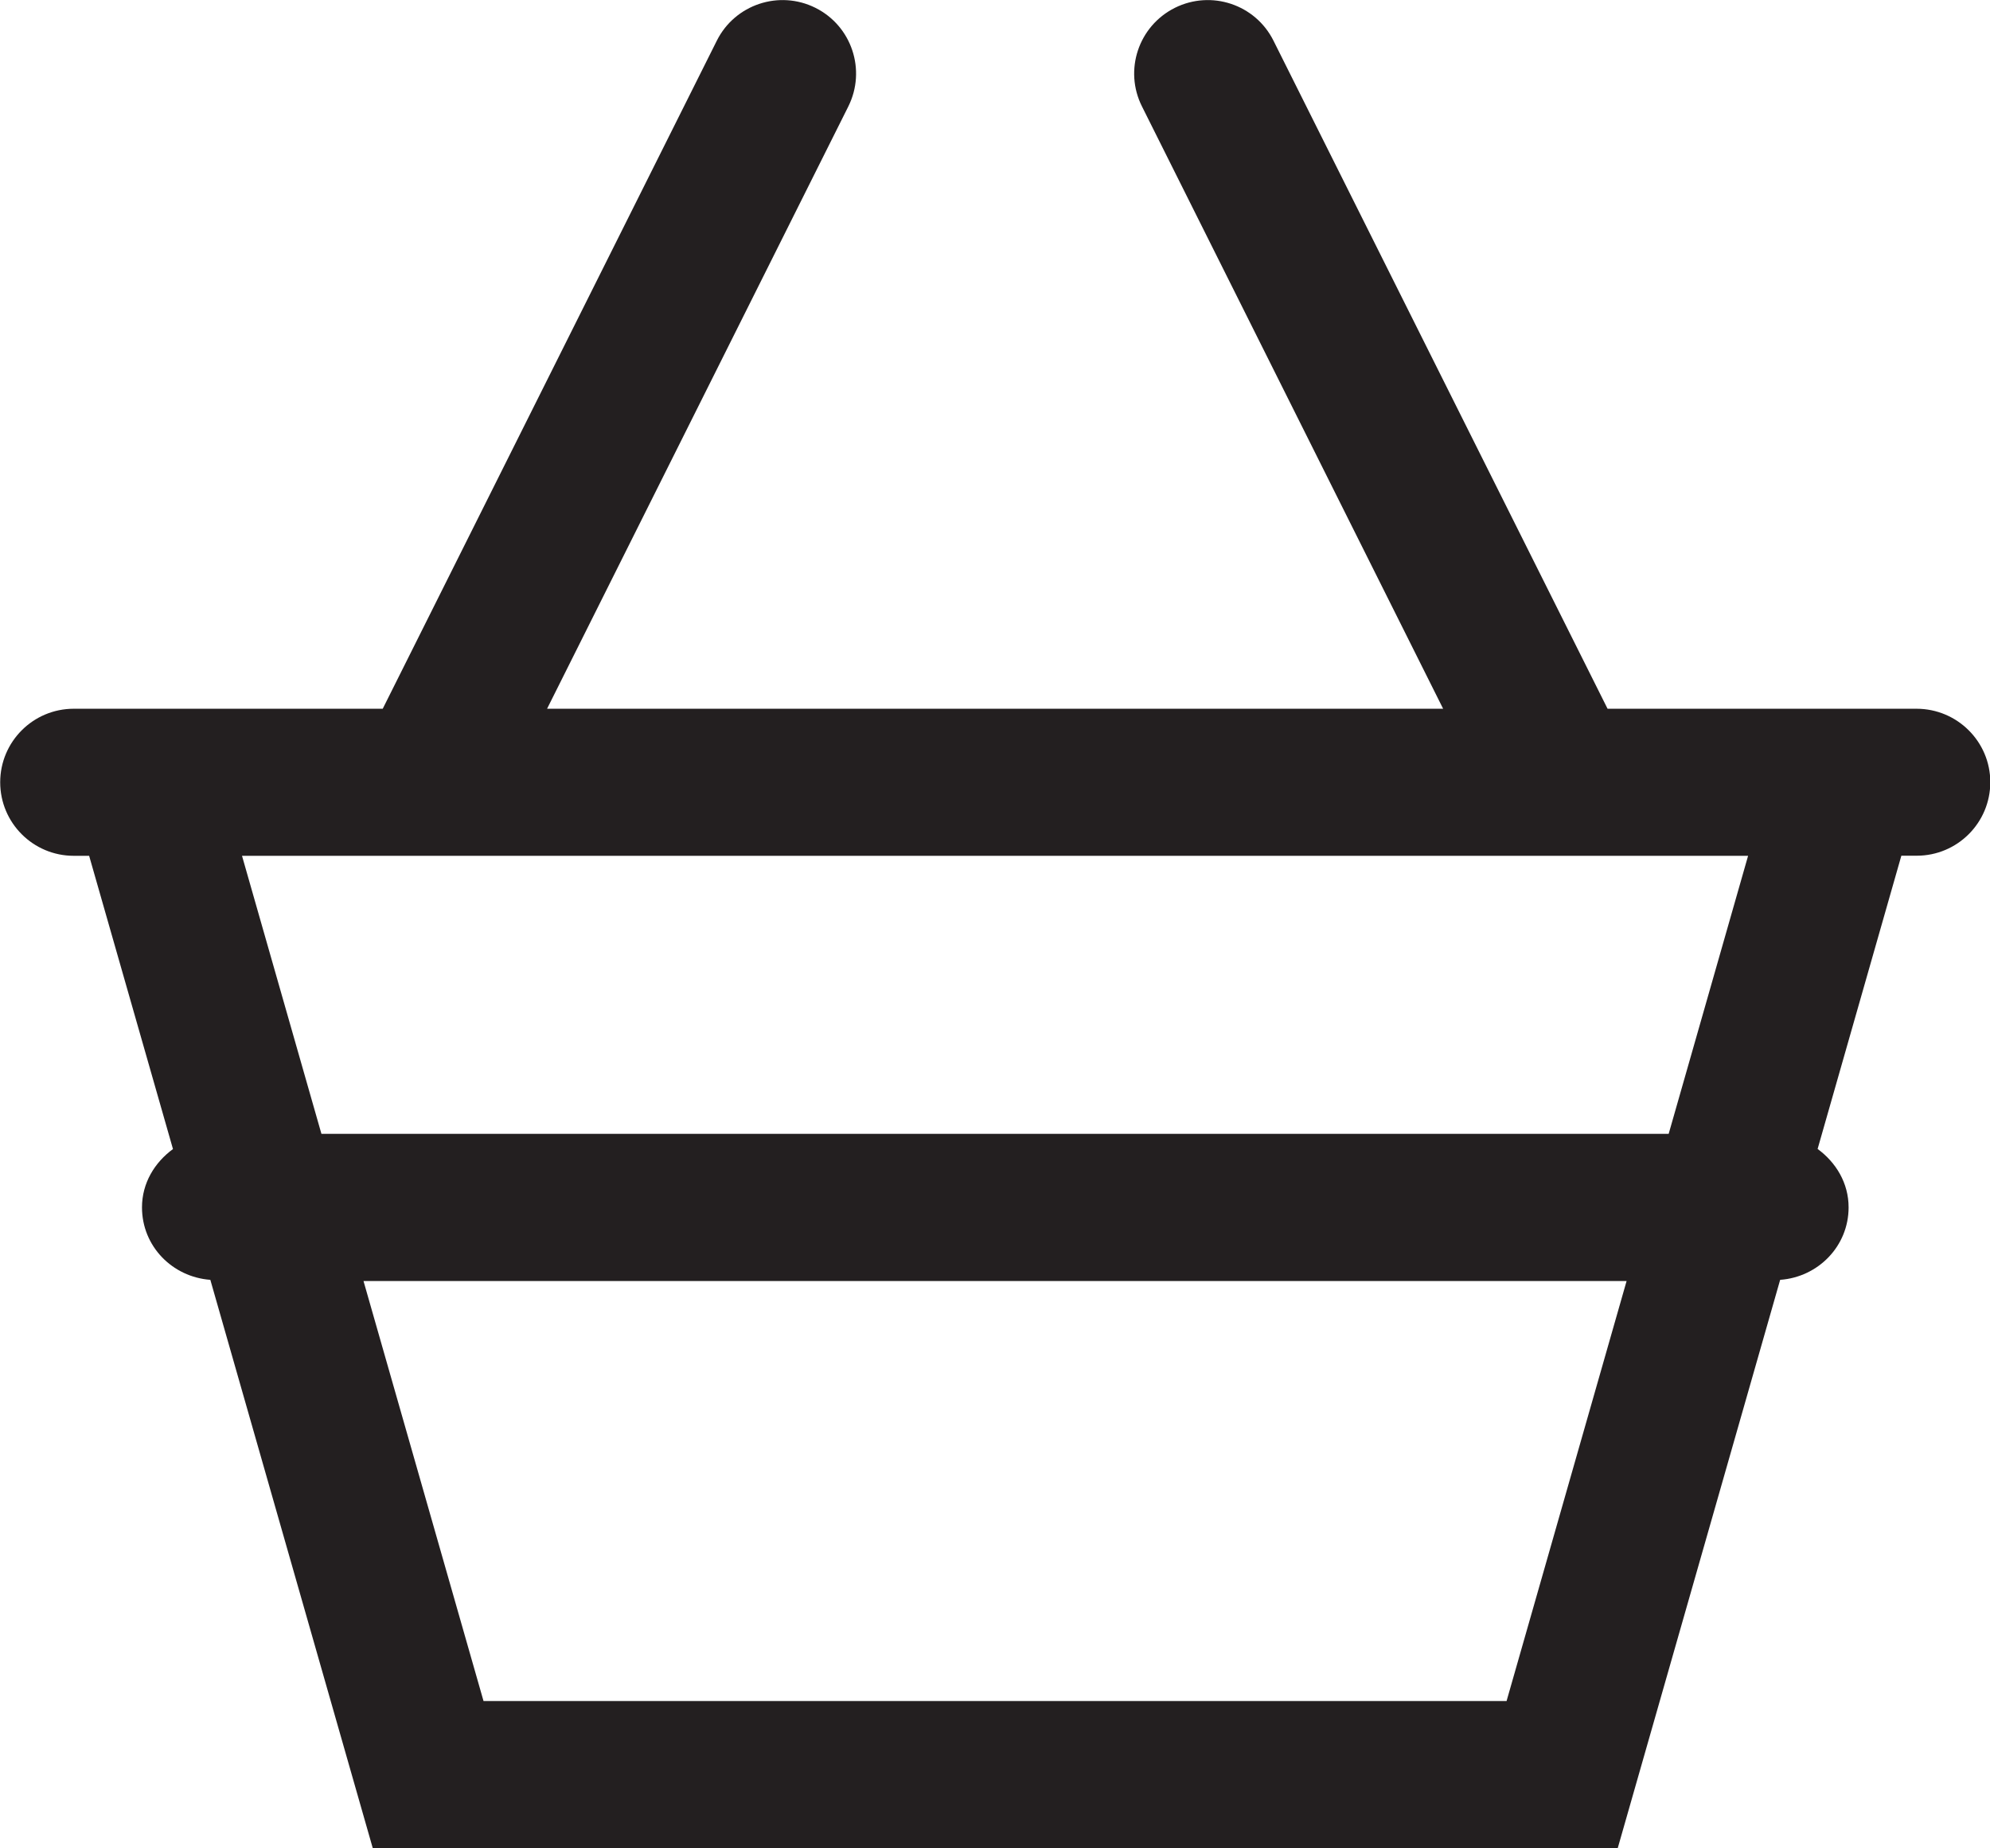
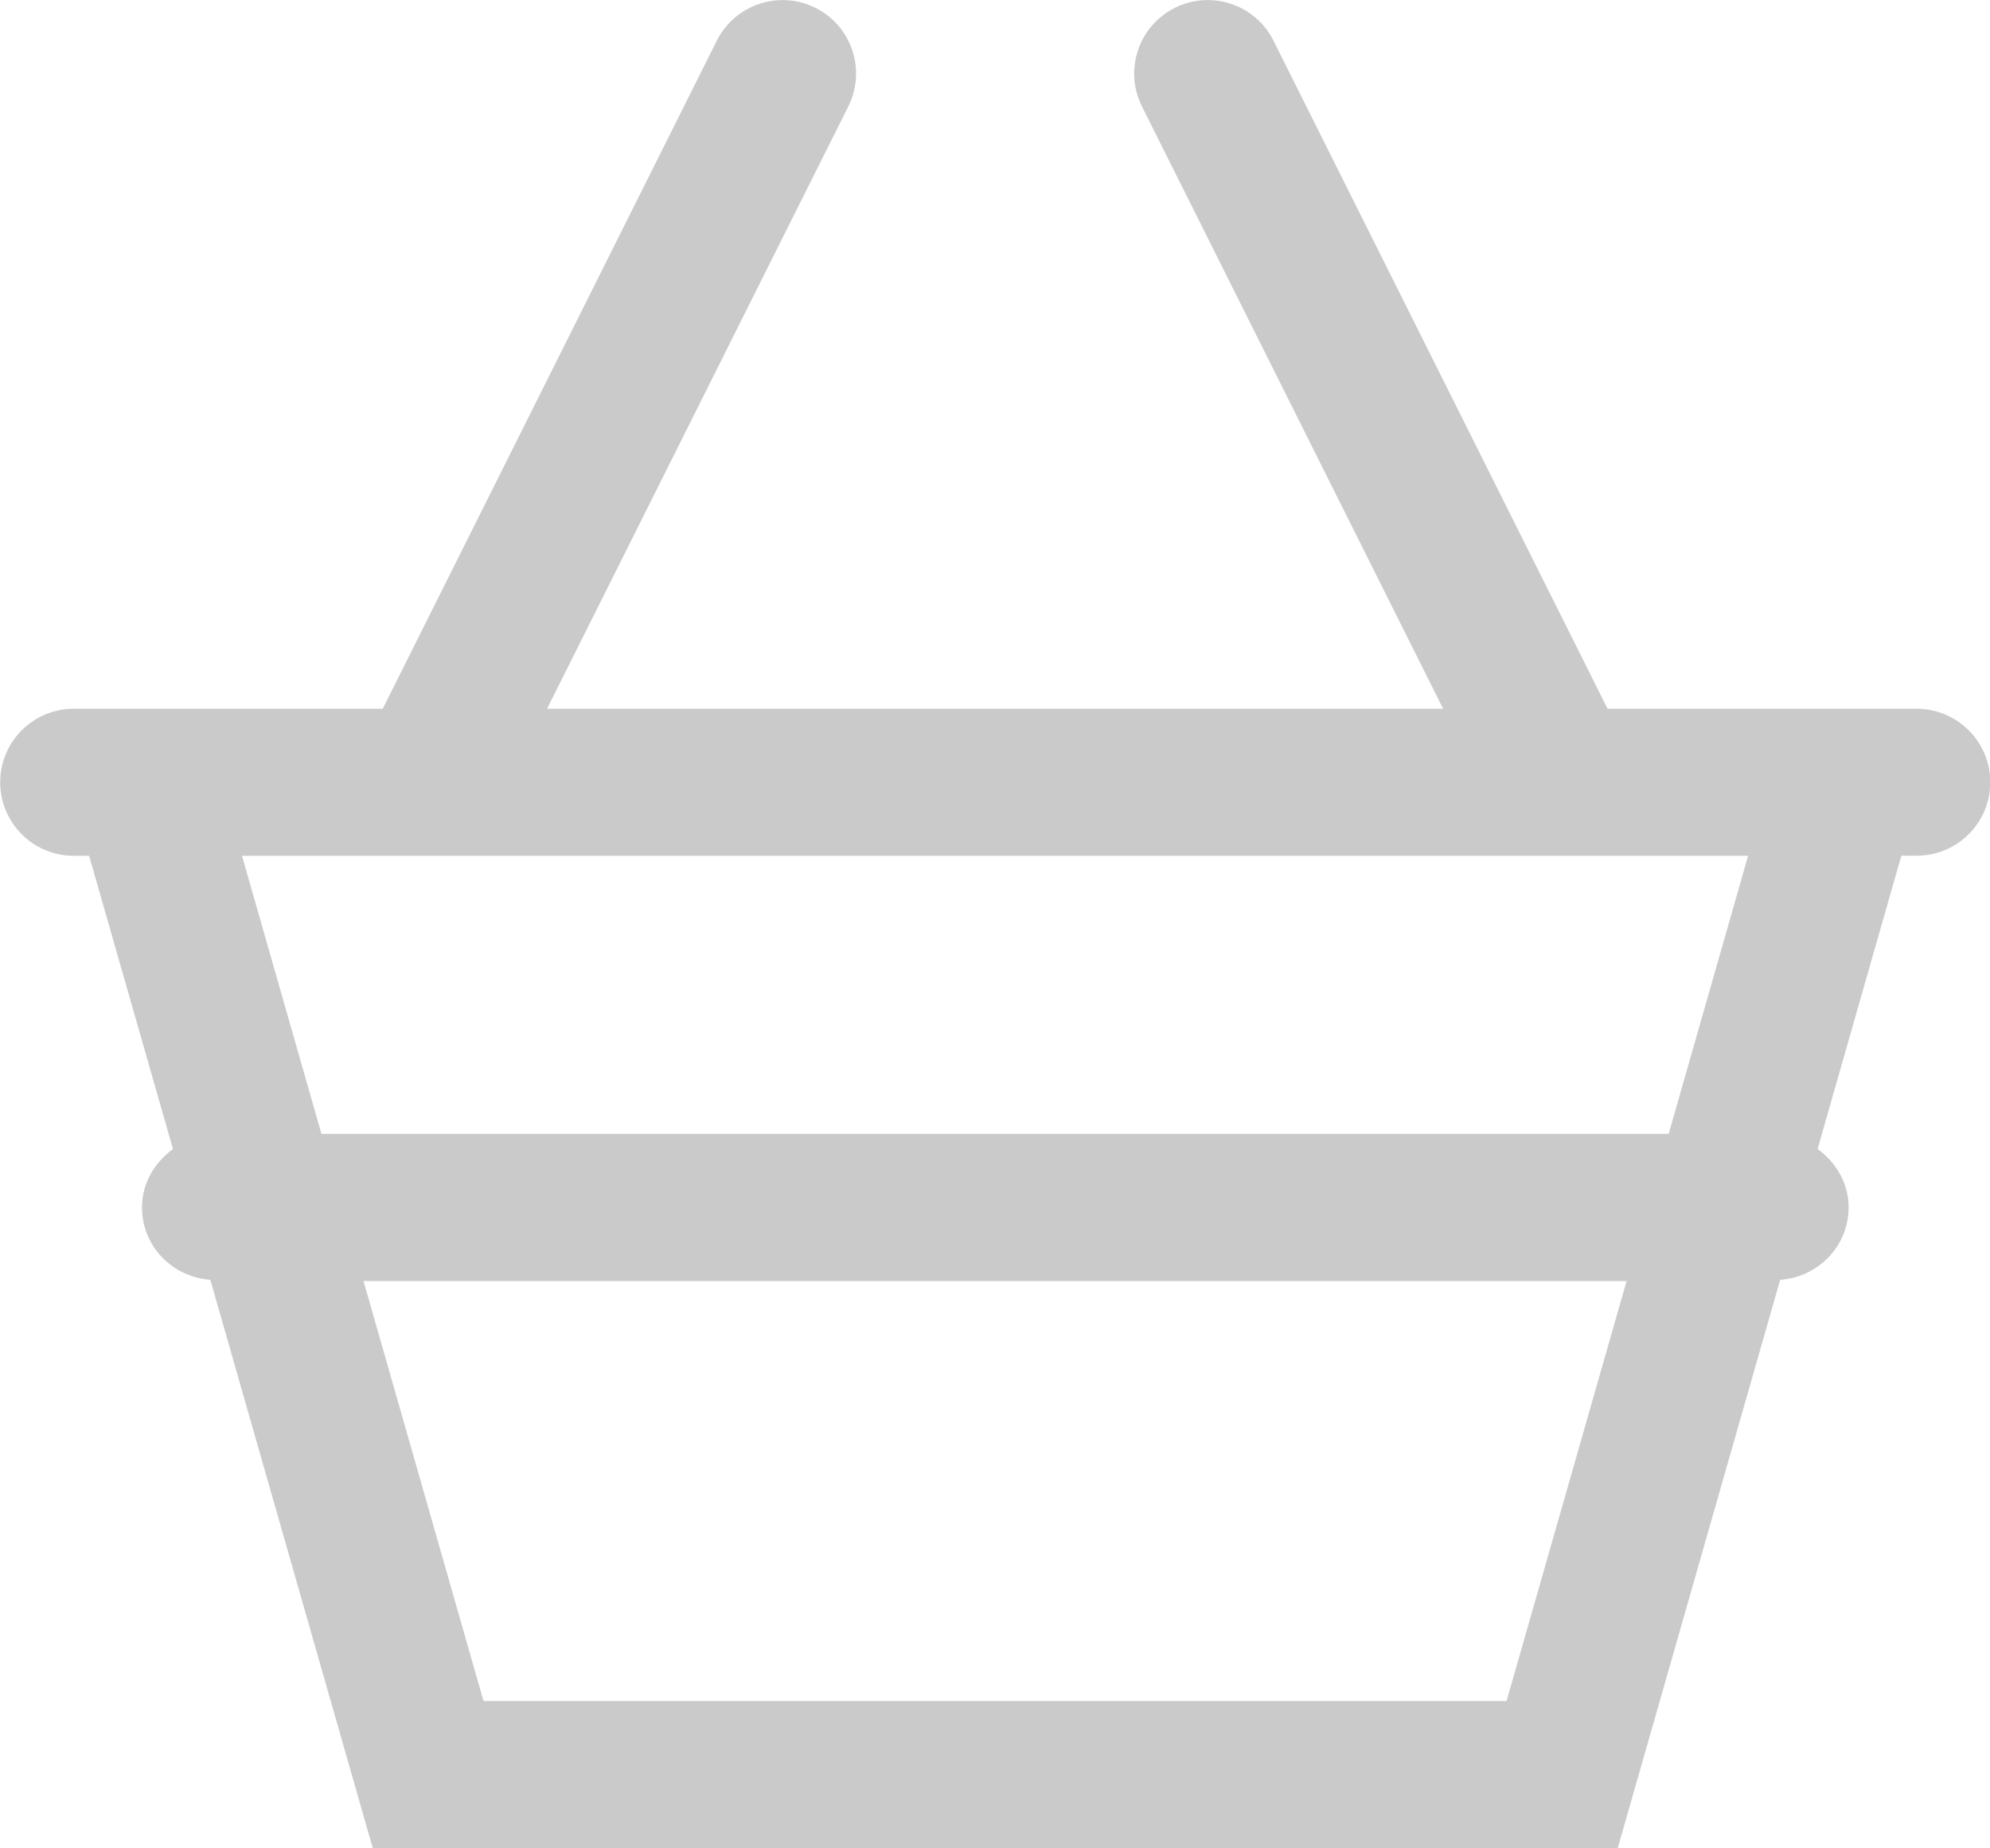
<svg xmlns="http://www.w3.org/2000/svg" version="1.1" id="Layer_1" x="0px" y="0px" width="20.294px" height="18.849px" viewBox="264.205 370.961 20.294 18.849" enable-background="new 264.205 370.961 20.294 18.849" xml:space="preserve">
-   <path fill="#231F20" d="M283.75,378.19h-3.151l-3.407-6.814c-0.185-0.37-0.634-0.52-1.006-0.335 c-0.371,0.186-0.521,0.636-0.335,1.006l3.071,6.143h-9.138l3.072-6.143c0.185-0.371,0.035-0.821-0.335-1.006 c-0.37-0.185-0.821-0.035-1.006,0.335l-3.407,6.814h-3.151c-0.414,0-0.75,0.336-0.75,0.75s0.336,0.75,0.75,0.75h0.157l0.855,2.991 c-0.187,0.137-0.316,0.347-0.316,0.595c0,0.396,0.309,0.71,0.697,0.739l1.656,5.795h12.697l1.656-5.795 c0.388-0.028,0.698-0.344,0.698-0.739c0-0.249-0.129-0.459-0.316-0.596l0.854-2.991h0.157c0.414,0,0.75-0.336,0.75-0.75 S284.164,378.19,283.75,378.19z M279.569,388.311h-10.433l-1.224-4.284h12.881L279.569,388.311z M281.222,382.526h-13.739 l-0.81-2.836h15.359L281.222,382.526z" />
+   <path fill="#CACACA" d="M283.75,378.19h-3.151l-3.407-6.814c-0.185-0.37-0.634-0.52-1.006-0.335 c-0.371,0.186-0.521,0.636-0.335,1.006l3.071,6.143h-9.138l3.072-6.143c0.185-0.371,0.035-0.821-0.335-1.006 c-0.37-0.185-0.821-0.035-1.006,0.335l-3.407,6.814h-3.151c-0.414,0-0.75,0.336-0.75,0.75s0.336,0.75,0.75,0.75h0.157l0.855,2.991 c-0.187,0.137-0.316,0.347-0.316,0.595c0,0.396,0.309,0.71,0.697,0.739l1.656,5.795h12.697l1.656-5.795 c0.388-0.028,0.698-0.344,0.698-0.739c0-0.249-0.129-0.459-0.316-0.596l0.854-2.991h0.157c0.414,0,0.75-0.336,0.75-0.75 S284.164,378.19,283.75,378.19z M279.569,388.311h-10.433l-1.224-4.284h12.881L279.569,388.311z M281.222,382.526h-13.739 l-0.81-2.836h15.359L281.222,382.526z" />
</svg>
